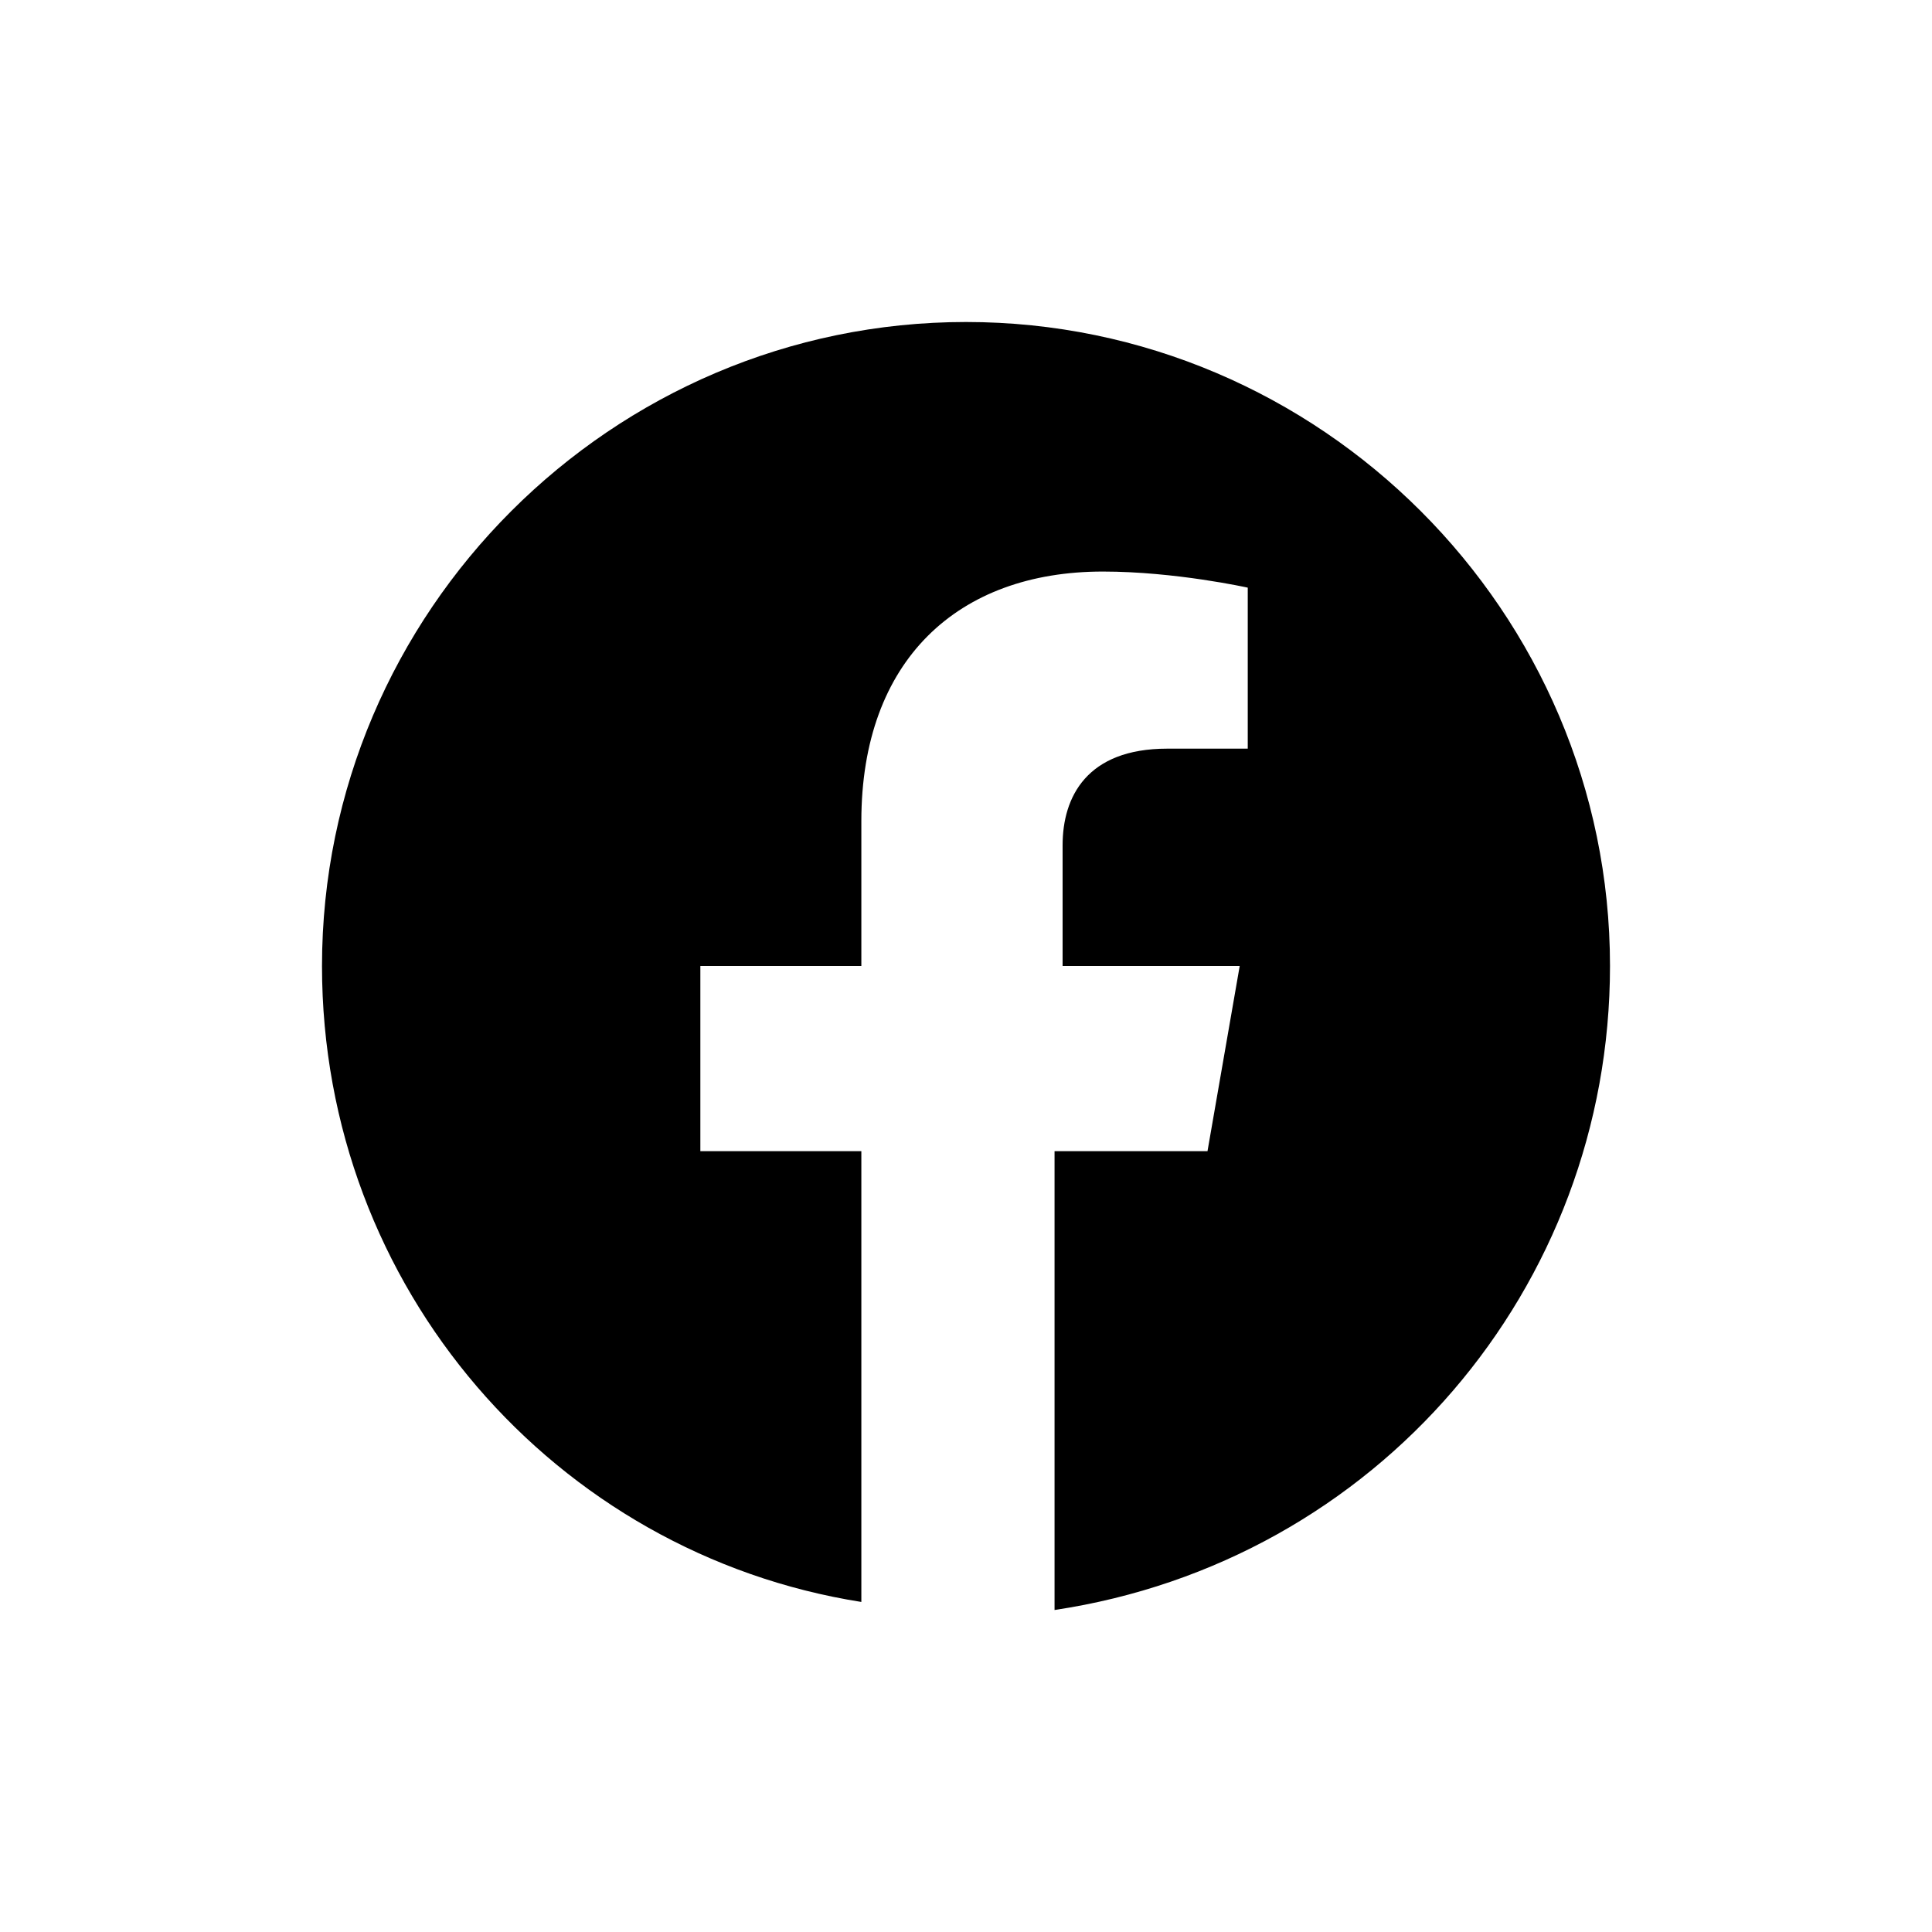
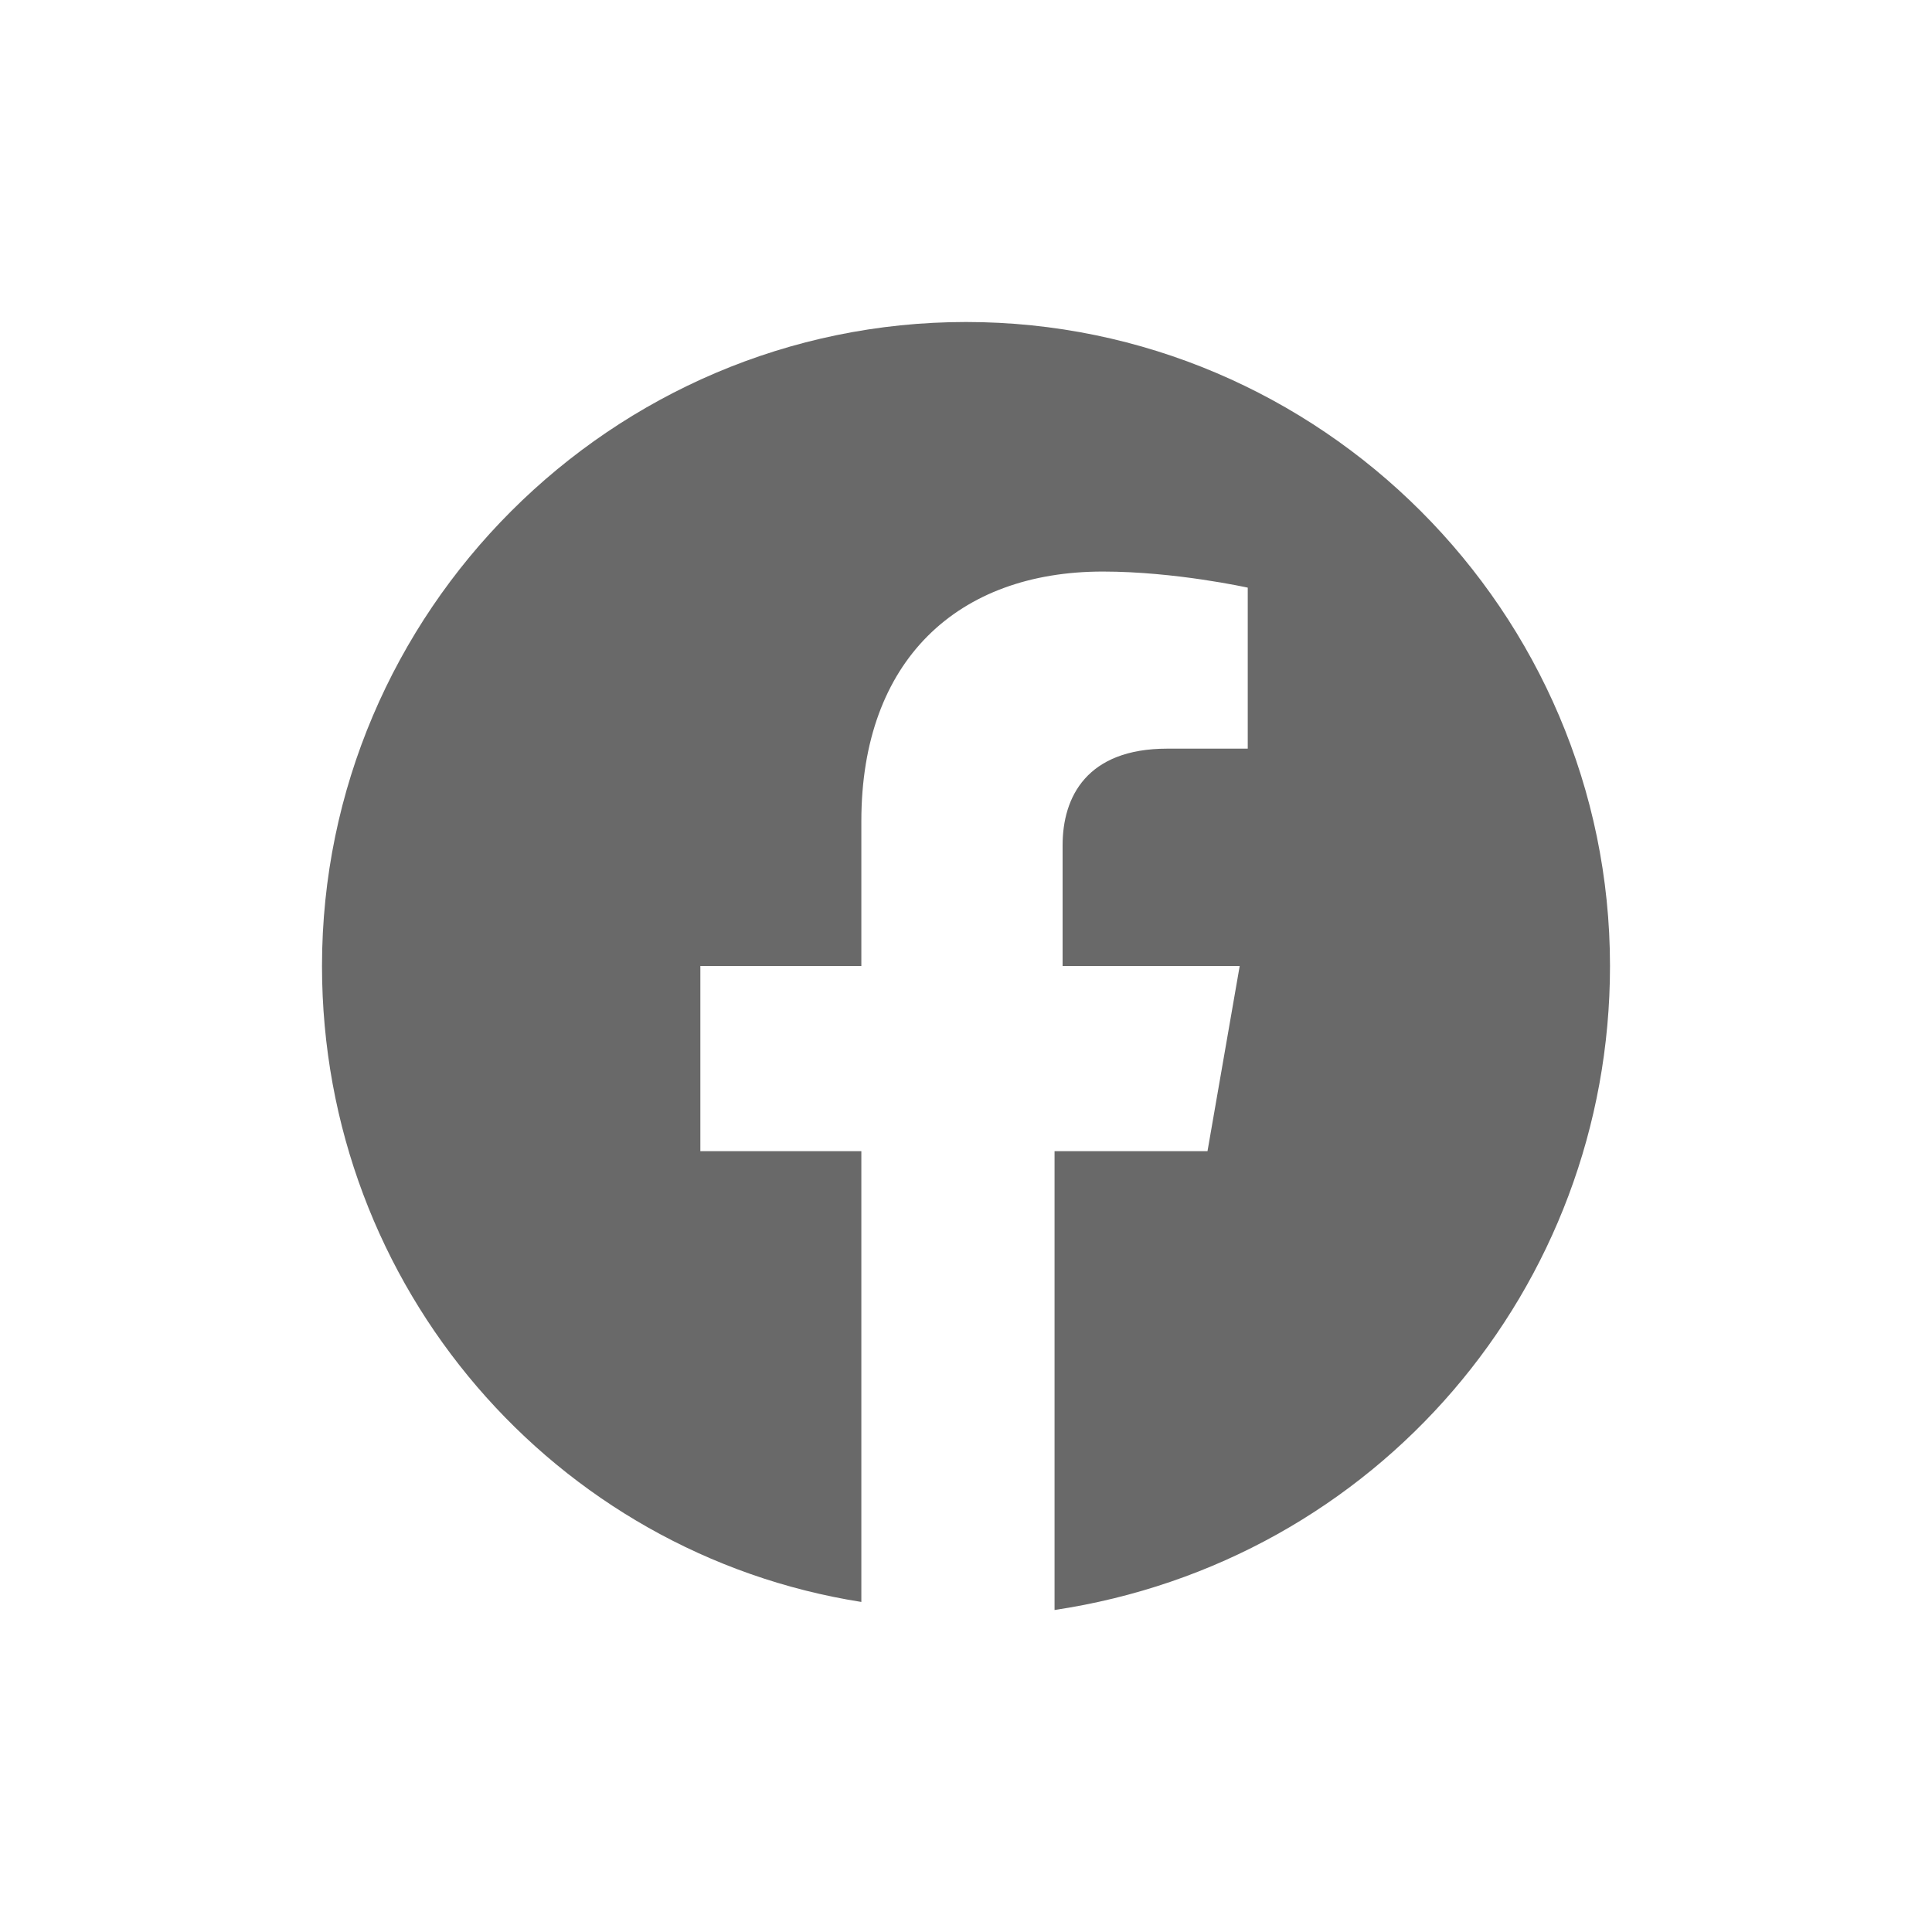
<svg xmlns="http://www.w3.org/2000/svg" width="24" height="24" viewBox="0 0 24 24" fill="none">
-   <path d="M20 12C20 7.6 16.4 4 12 4C7.6 4 4 7.6 4 12C4 16 6.9 19.3 10.7 19.9V14.3H8.7V12H10.7V10.2C10.7 8.2 11.9 7.1 13.7 7.1C14.6 7.1 15.5 7.3 15.5 7.3V9.3H14.5C13.5 9.3 13.2 9.9 13.2 10.5V12H15.4L15 14.3H13.1V20C17.1 19.4 20 16 20 12Z" fill="black" />
+   <path d="M20 12C20 7.6 16.4 4 12 4C7.6 4 4 7.6 4 12C4 16 6.9 19.3 10.7 19.9V14.3H8.7V12H10.7V10.2C10.7 8.2 11.9 7.1 13.7 7.1C14.6 7.1 15.5 7.3 15.5 7.3V9.3H14.5C13.5 9.3 13.2 9.9 13.2 10.5V12H15.4L15 14.3H13.1V20C17.1 19.4 20 16 20 12Z" fill="#696969" />
</svg>
